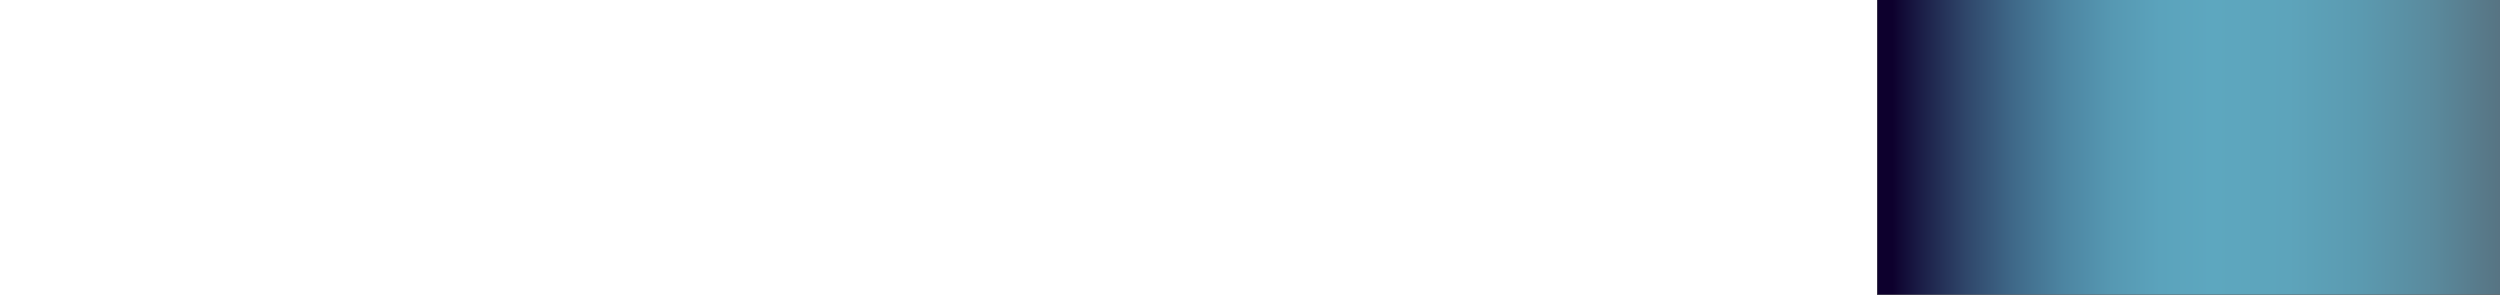
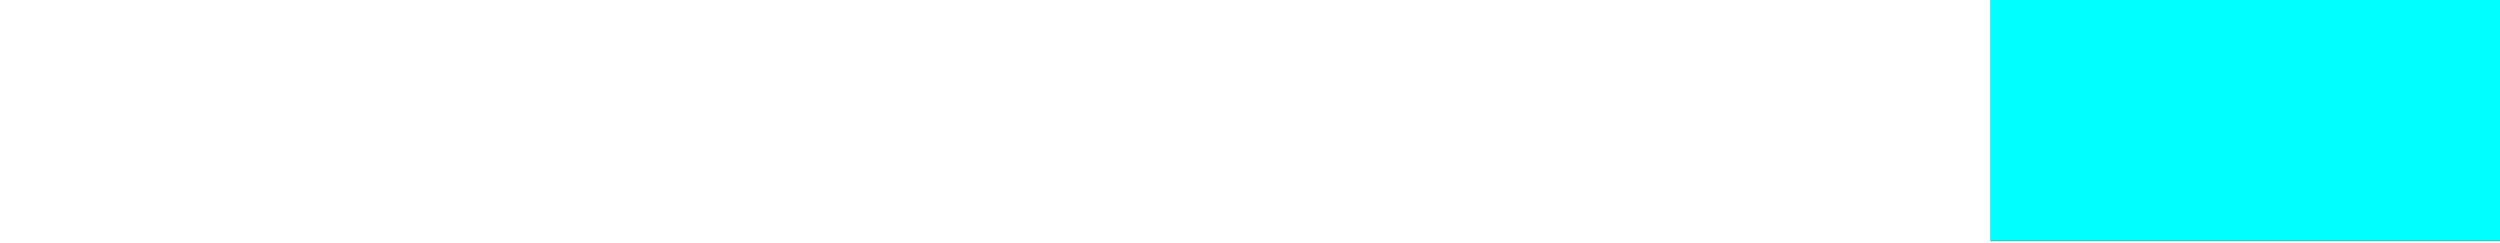
- <svg xmlns="http://www.w3.org/2000/svg" version="1.1" x="0px" y="0px" width="9111px" height="1080px" viewBox="0 0 9111 1080" enable-background="new 0 0 9111 1080" xml:space="preserve">
+ <svg xmlns="http://www.w3.org/2000/svg" version="1.1" x="0px" y="0px" width="11143px" height="1080px" viewBox="0 0 11143 1080" enable-background="new 0 0 11143 1080" xml:space="preserve">
  <g id="BG">
-     <linearGradient id="SVGID_1_" gradientUnits="userSpaceOnUse" x1="6841.449" y1="534.093" x2="9113" y2="534.093">
-       <stop offset="0.024" style="stop-color:#0D002D" />
-       <stop offset="0.067" style="stop-color:#1A1C45" />
-       <stop offset="0.142" style="stop-color:#2F466A" />
-       <stop offset="0.219" style="stop-color:#3F6989" />
-       <stop offset="0.296" style="stop-color:#4C84A1" />
-       <stop offset="0.375" style="stop-color:#5698B2" />
-       <stop offset="0.454" style="stop-color:#5BA3BC" />
-       <stop offset="0.537" style="stop-color:#5DA7BF" />
-       <stop offset="0.66" style="stop-color:#5DA4BB" />
-       <stop offset="0.776" style="stop-color:#5B9AB0" />
-       <stop offset="0.89" style="stop-color:#5A8A9D" />
-       <stop offset="0.998" style="stop-color:#577483" />
-     </linearGradient>
-     <rect x="6841.449" y="-5.907" fill="url(#SVGID_1_)" stroke="#000000" stroke-miterlimit="10" width="2271.551" height="1080" />
+     <rect x="8873.449" y="-5.907" fill="#00FFFF" stroke="#000000" stroke-miterlimit="10" width="2271.551" height="1080" />
  </g>
</svg>
